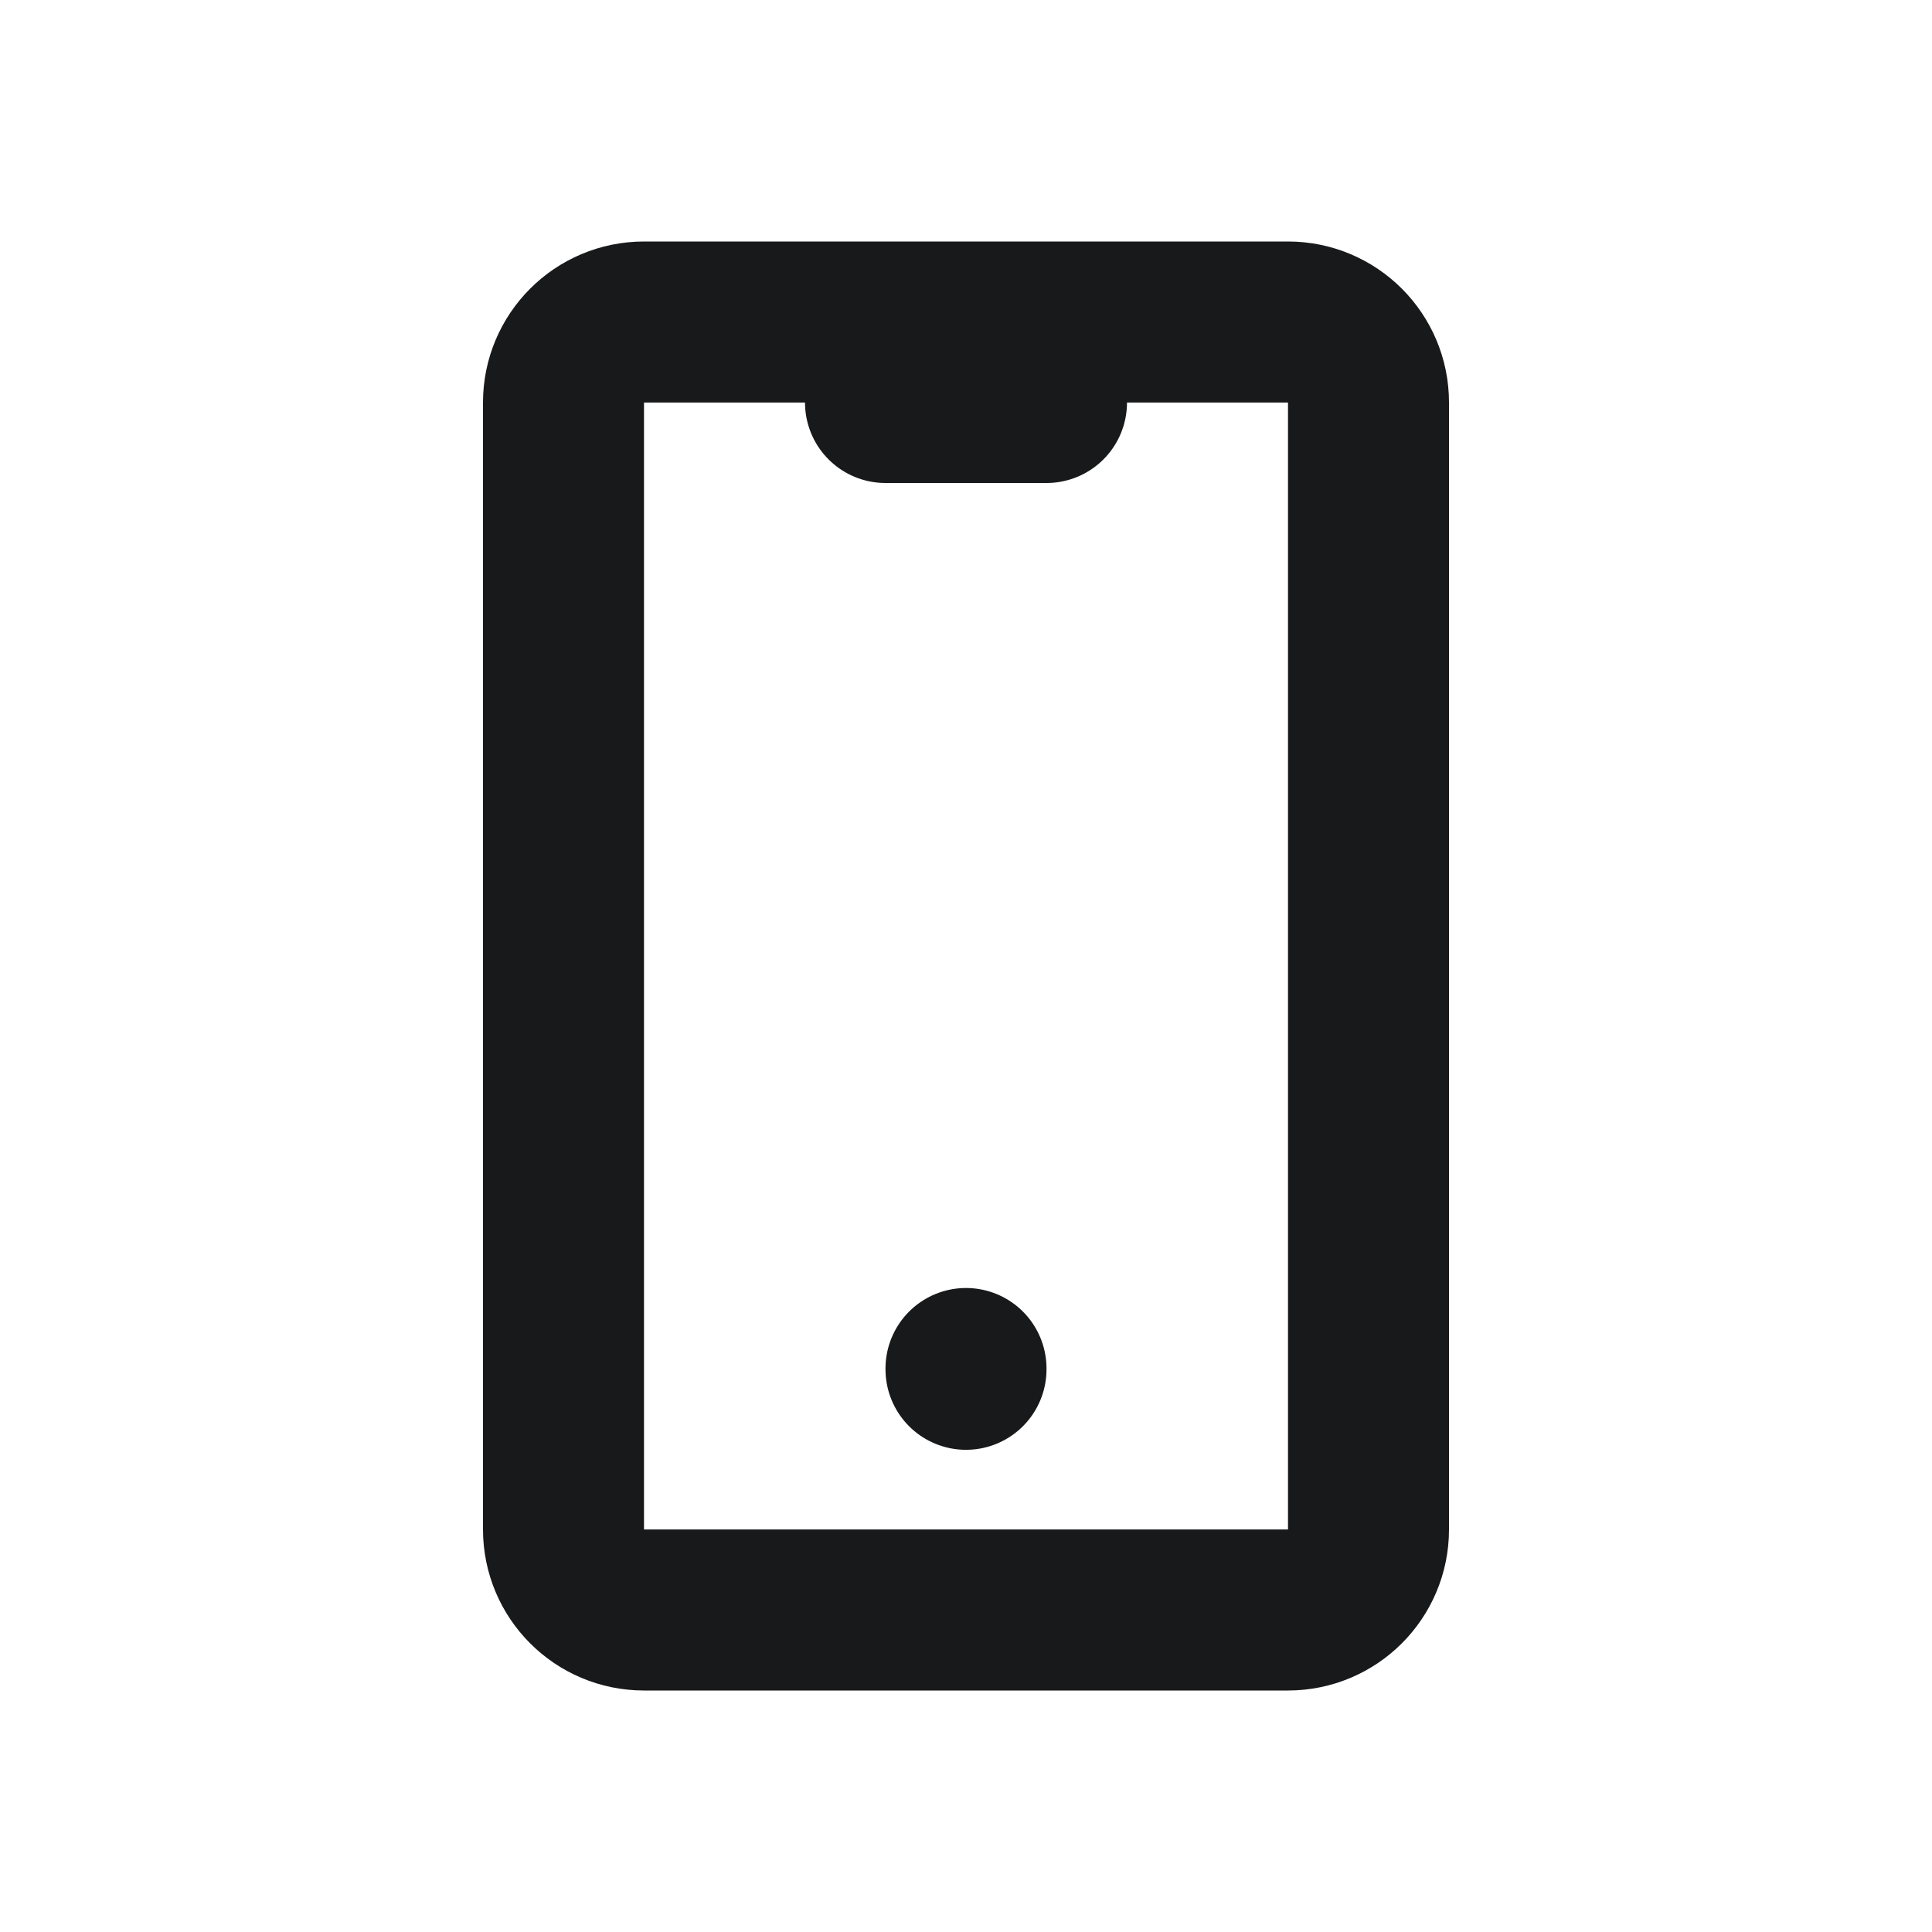
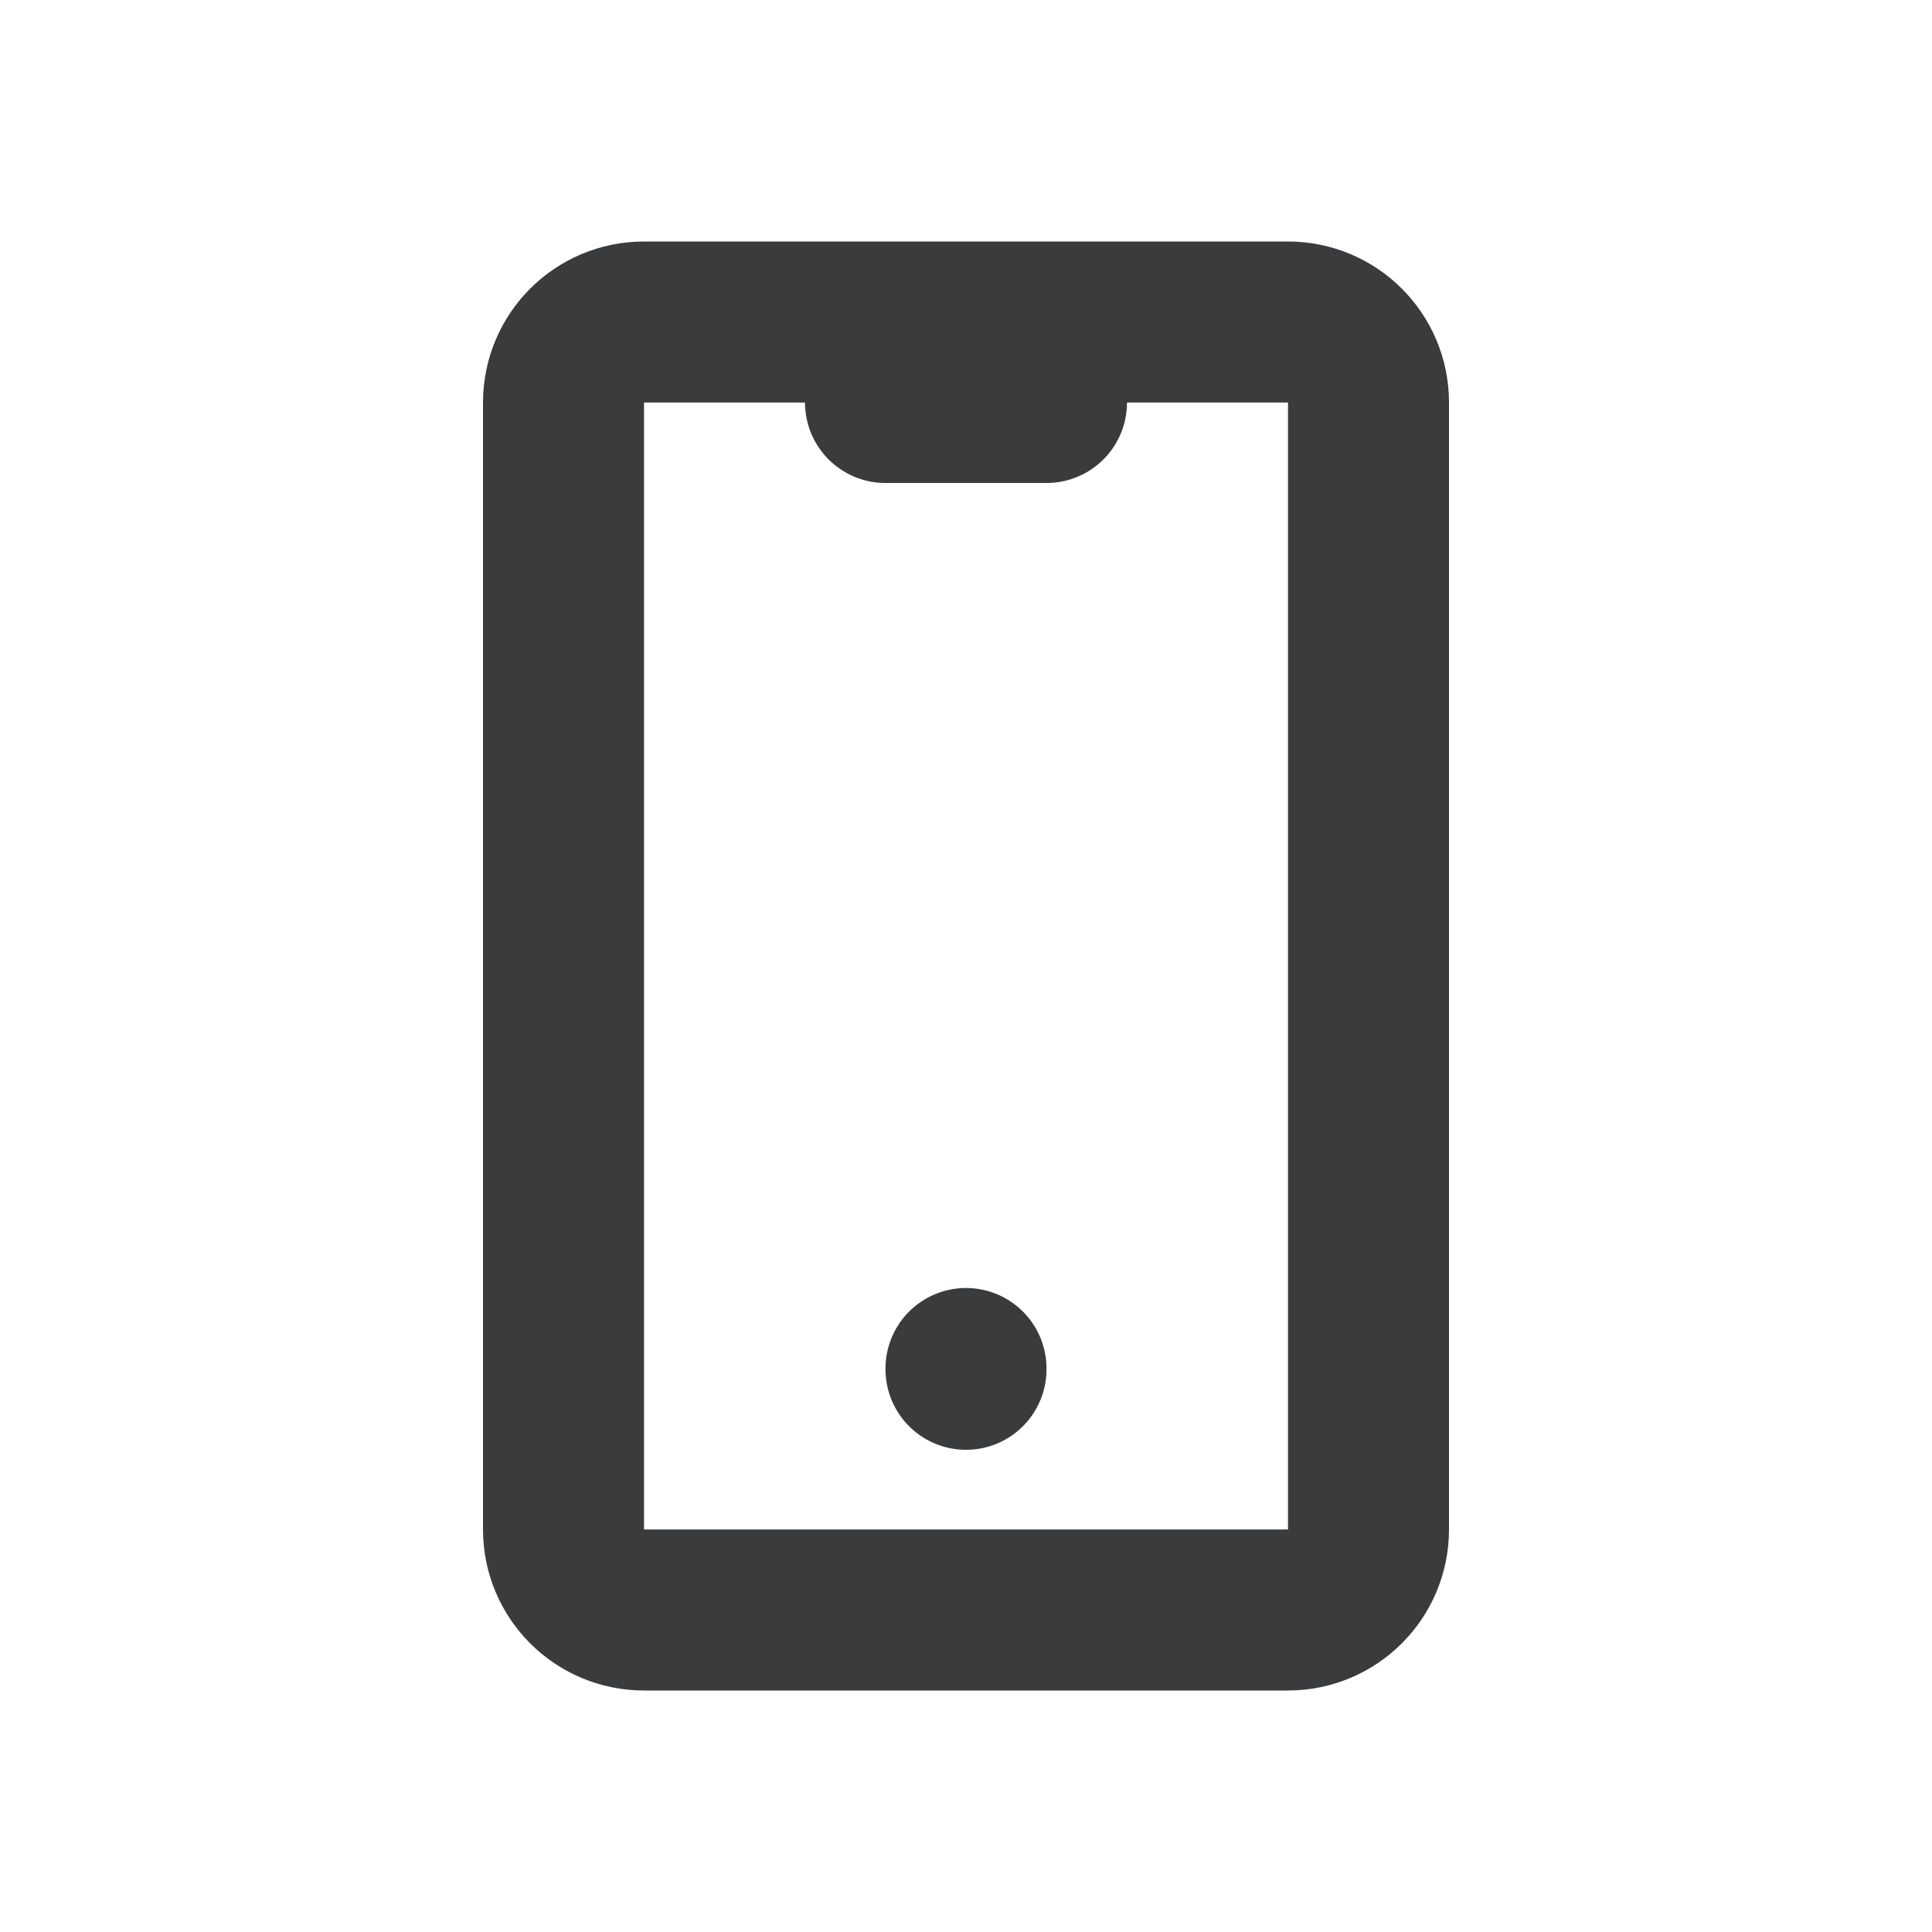
<svg xmlns="http://www.w3.org/2000/svg" id="device-mobile" width="24" height="24" viewBox="0 0 24 24">
  <path id="Path_913" data-name="Path 913" d="M0,0H24V24H0Z" fill="none" />
-   <rect id="Rectangle_43" data-name="Rectangle 43" width="10" height="16" rx="1" transform="translate(7 4)" fill="none" stroke="#18191A" stroke-linecap="round" stroke-linejoin="round" stroke-width="2" />
-   <path id="Path_914" data-name="Path 914" d="M11,5h2" fill="none" stroke="#18191A" stroke-linecap="round" stroke-linejoin="round" stroke-width="2" />
-   <path id="Path_915" data-name="Path 915" d="M12,17v.01" fill="none" stroke="#18191A" stroke-linecap="round" stroke-linejoin="round" stroke-width="2" />
+   <rect id="Rectangle_43" data-name="Rectangle 43" width="10" height="16" rx="1" transform="translate(7 4)" fill="none" stroke="#3A3B3C" stroke-linecap="round" stroke-linejoin="round" stroke-width="2" />
+   <path id="Path_914" data-name="Path 914" d="M11,5h2" fill="none" stroke="#3A3B3C" stroke-linecap="round" stroke-linejoin="round" stroke-width="2" />
+   <path id="Path_915" data-name="Path 915" d="M12,17v.01" fill="none" stroke="#3A3B3C" stroke-linecap="round" stroke-linejoin="round" stroke-width="2" />
</svg>
